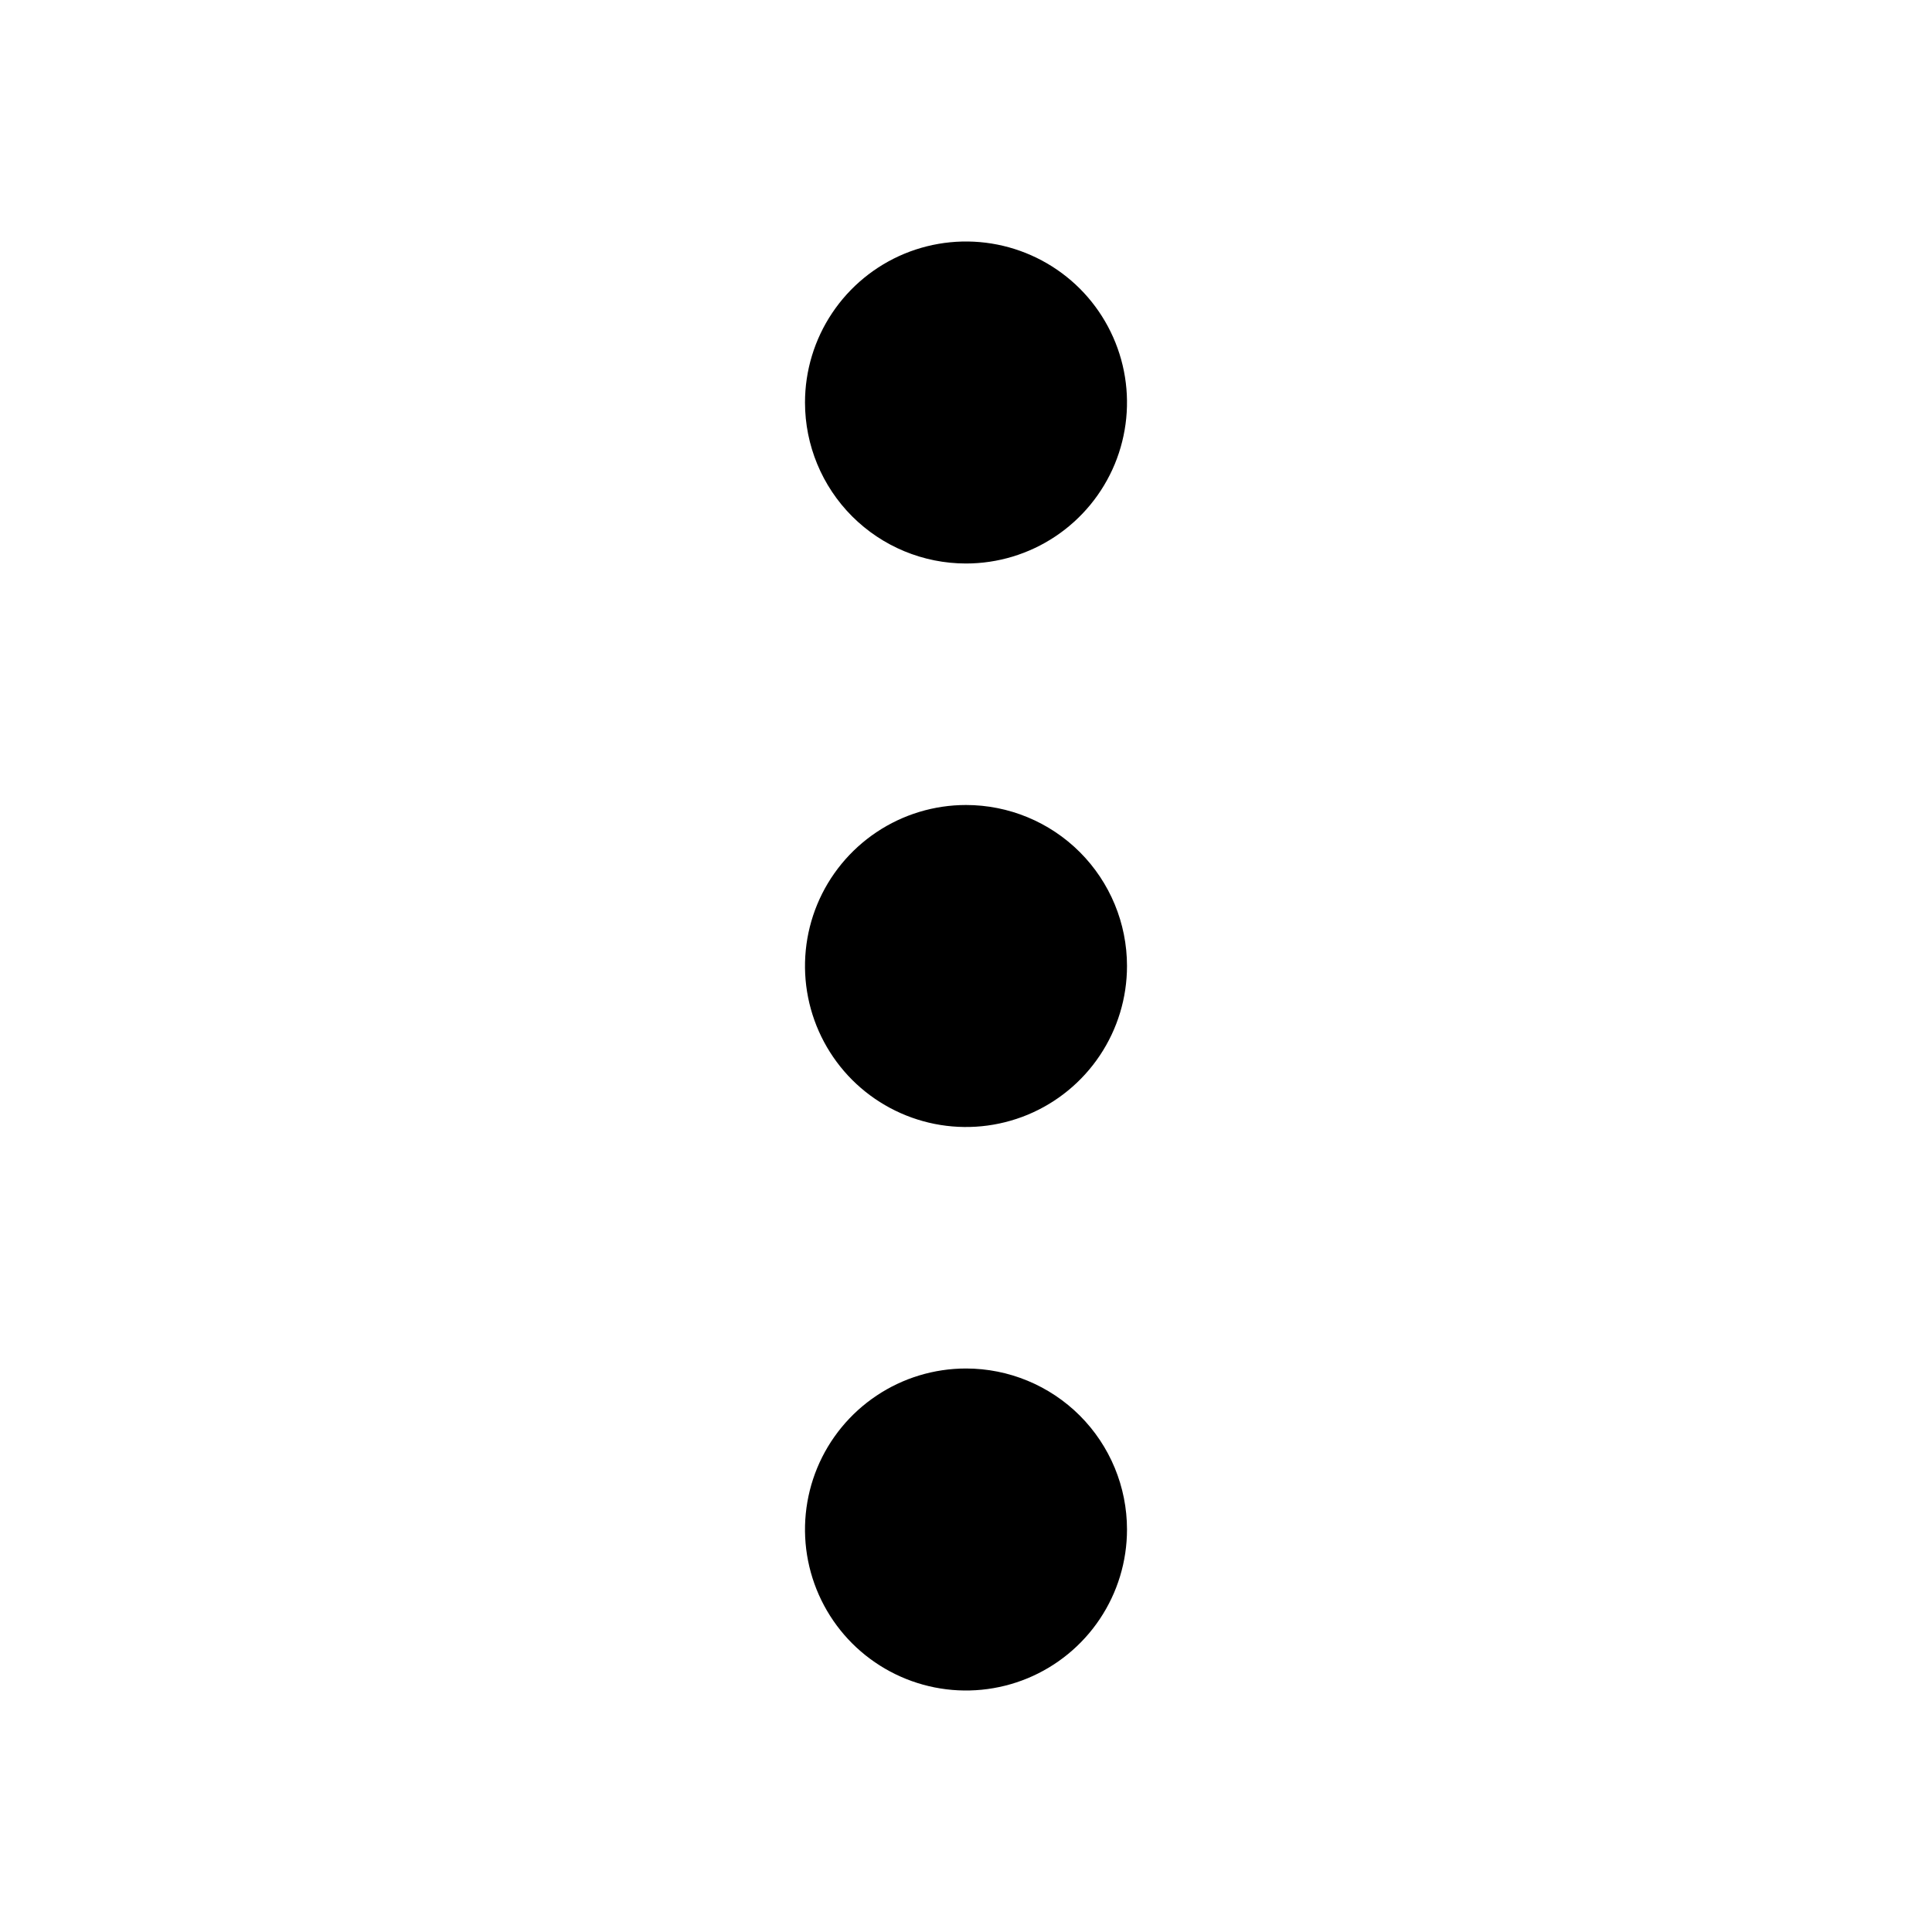
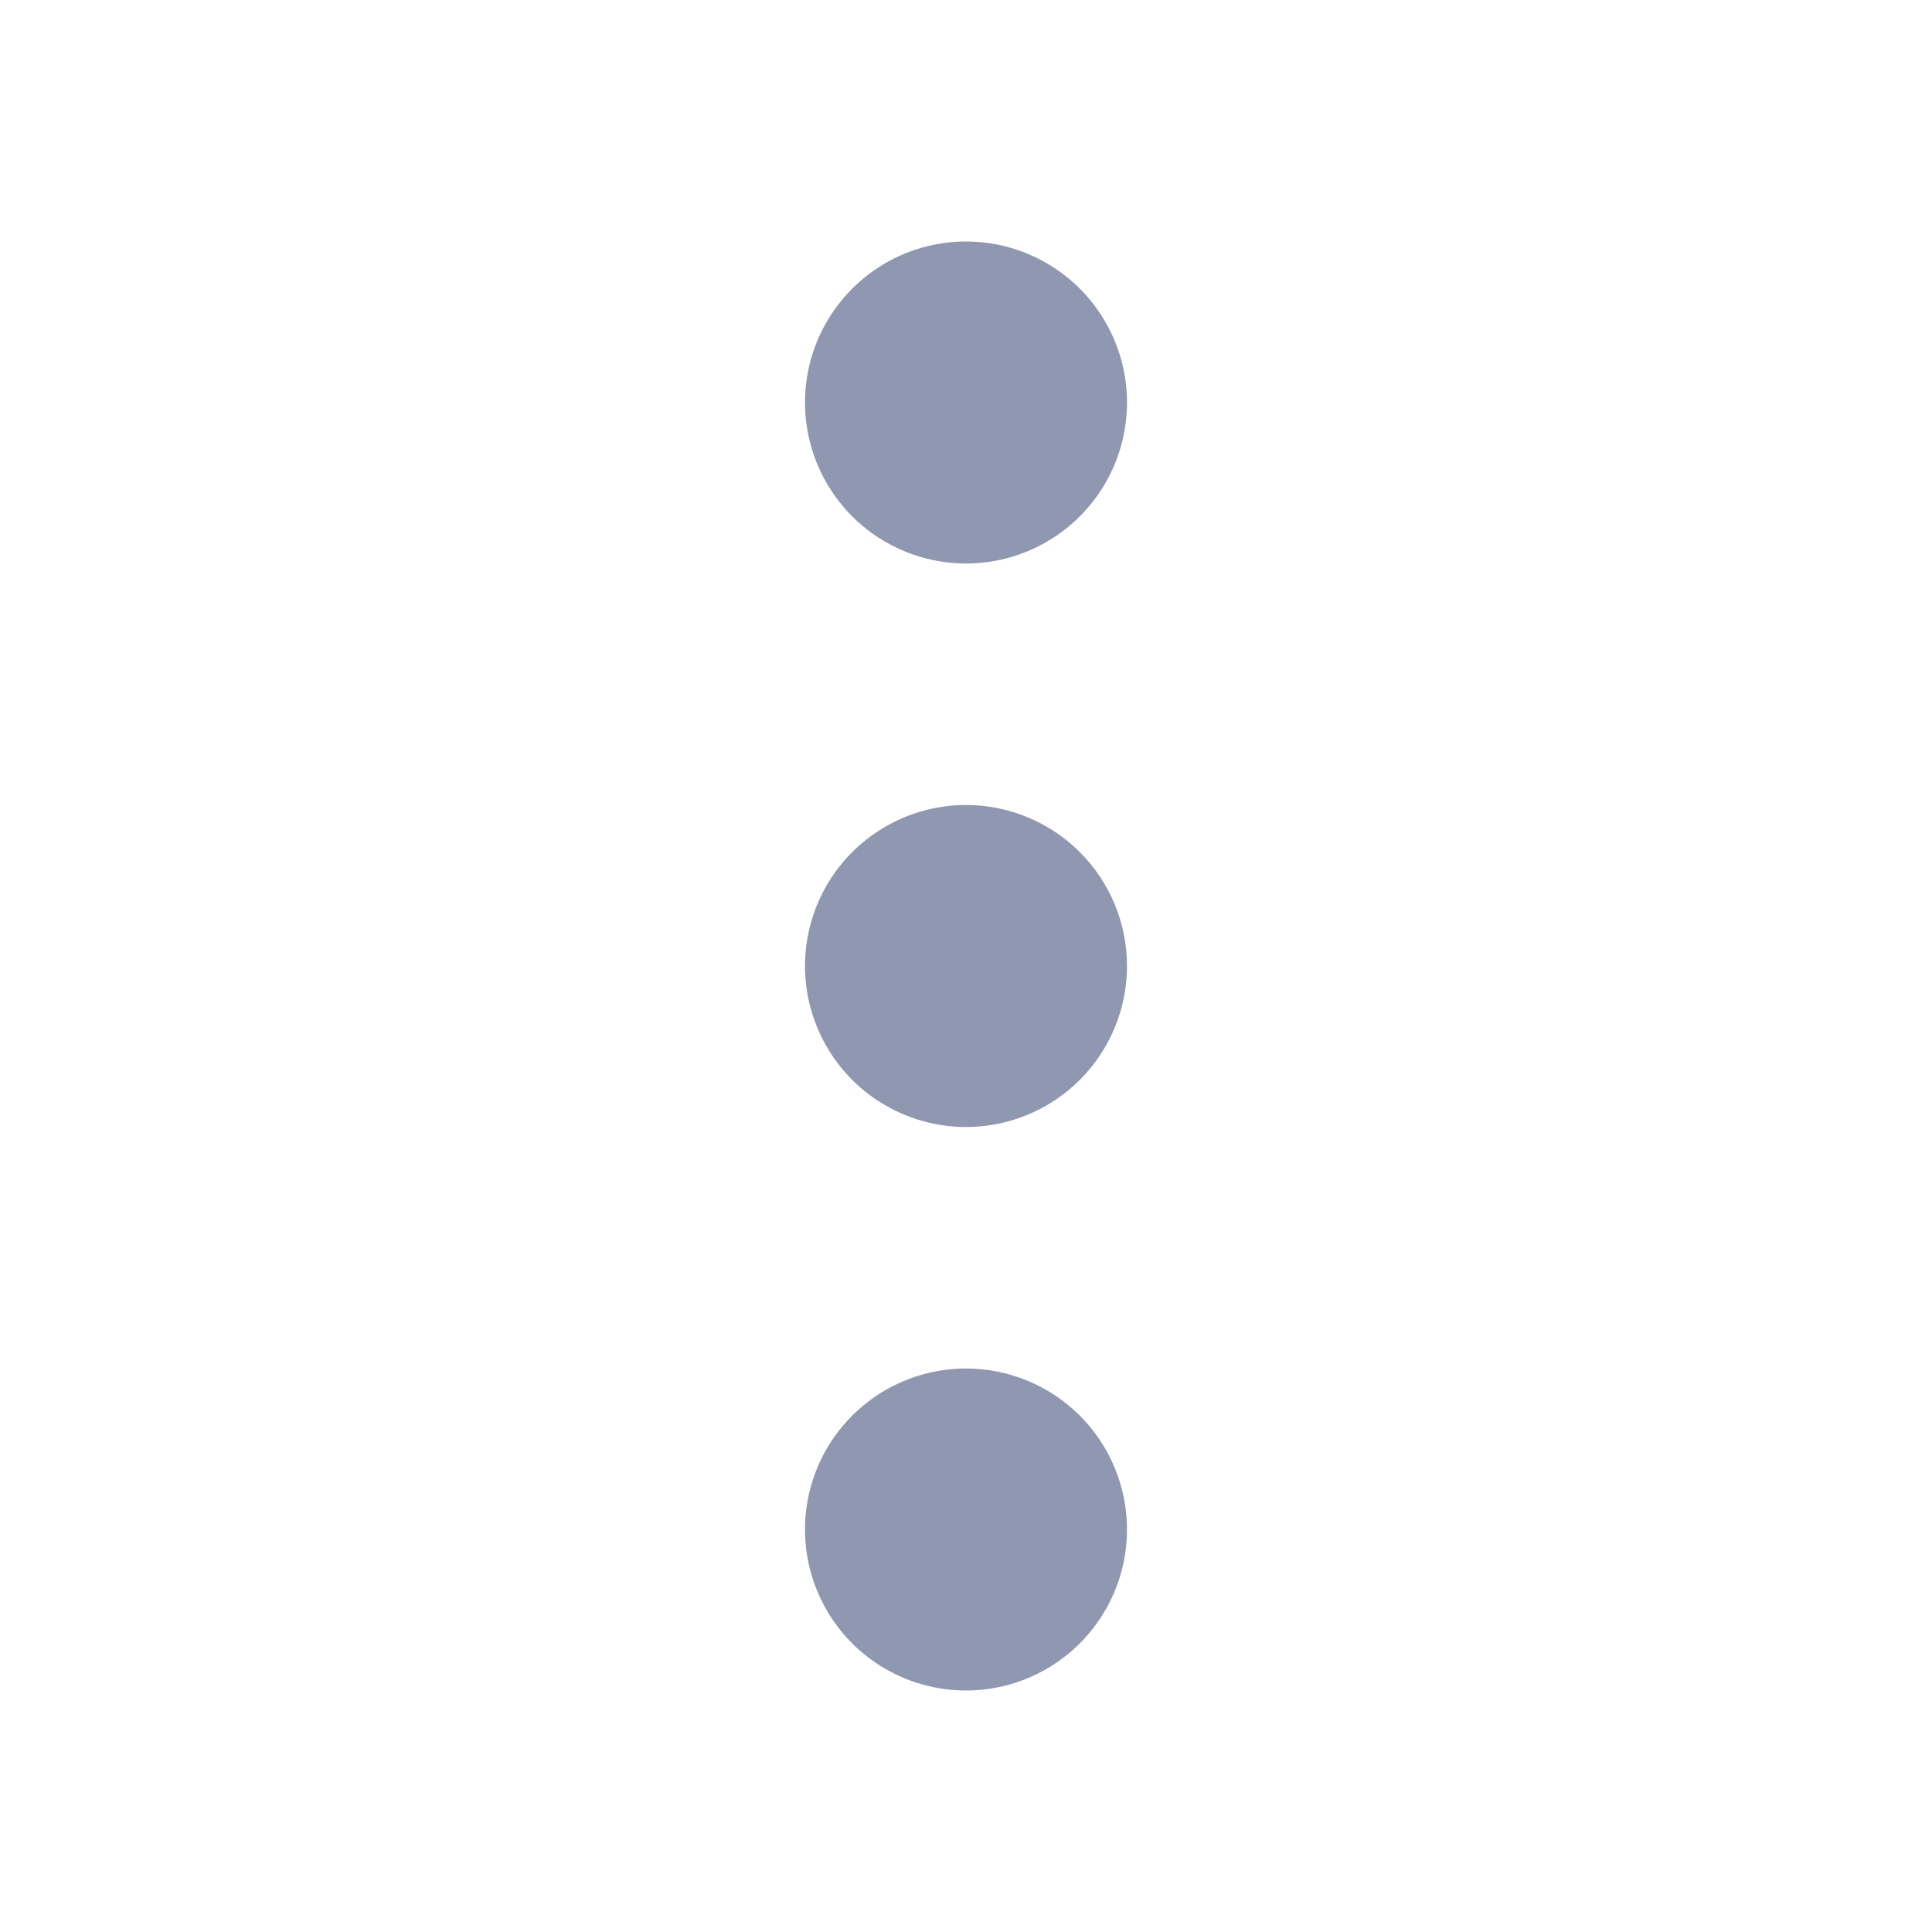
- <svg xmlns="http://www.w3.org/2000/svg" width="45" height="45" viewBox="0 0 45 45" fill="none">
-   <path d="M22.5 13.125C23.242 13.125 23.967 12.905 24.583 12.493C25.2 12.081 25.681 11.495 25.965 10.81C26.248 10.125 26.323 9.371 26.178 8.643C26.033 7.916 25.676 7.248 25.152 6.723C24.627 6.199 23.959 5.842 23.232 5.697C22.504 5.552 21.75 5.627 21.065 5.91C20.38 6.194 19.794 6.675 19.382 7.292C18.97 7.908 18.75 8.633 18.75 9.375C18.75 10.37 19.145 11.323 19.848 12.027C20.552 12.73 21.505 13.125 22.5 13.125ZM22.5 31.875C21.758 31.875 21.033 32.095 20.417 32.507C19.8 32.919 19.319 33.505 19.035 34.19C18.752 34.875 18.677 35.629 18.822 36.357C18.967 37.084 19.324 37.752 19.848 38.277C20.373 38.801 21.041 39.158 21.768 39.303C22.496 39.448 23.25 39.373 23.935 39.09C24.62 38.806 25.206 38.325 25.618 37.708C26.03 37.092 26.25 36.367 26.25 35.625C26.25 34.63 25.855 33.677 25.152 32.973C24.448 32.27 23.495 31.875 22.5 31.875ZM22.5 18.75C21.758 18.75 21.033 18.97 20.417 19.382C19.8 19.794 19.319 20.38 19.035 21.065C18.752 21.75 18.677 22.504 18.822 23.232C18.967 23.959 19.324 24.627 19.848 25.152C20.373 25.676 21.041 26.033 21.768 26.178C22.496 26.323 23.25 26.248 23.935 25.965C24.62 25.681 25.206 25.2 25.618 24.583C26.03 23.967 26.25 23.242 26.25 22.5C26.25 21.505 25.855 20.552 25.152 19.848C24.448 19.145 23.495 18.75 22.5 18.75Z" fill="black" />
+ <svg xmlns="http://www.w3.org/2000/svg" fill="#9098B1" width="45" height="45" viewBox="0 0 45 45">
+   <path d="M22.5 13.125C23.242 13.125 23.967 12.905 24.583 12.493C25.2 12.081 25.681 11.495 25.965 10.81C26.248 10.125 26.323 9.371 26.178 8.643C26.033 7.916 25.676 7.248 25.152 6.723C24.627 6.199 23.959 5.842 23.232 5.697C22.504 5.552 21.75 5.627 21.065 5.91C20.38 6.194 19.794 6.675 19.382 7.292C18.97 7.908 18.75 8.633 18.75 9.375C18.75 10.37 19.145 11.323 19.848 12.027C20.552 12.73 21.505 13.125 22.5 13.125ZM22.5 31.875C21.758 31.875 21.033 32.095 20.417 32.507C19.8 32.919 19.319 33.505 19.035 34.19C18.752 34.875 18.677 35.629 18.822 36.357C18.967 37.084 19.324 37.752 19.848 38.277C20.373 38.801 21.041 39.158 21.768 39.303C22.496 39.448 23.25 39.373 23.935 39.09C24.62 38.806 25.206 38.325 25.618 37.708C26.03 37.092 26.25 36.367 26.25 35.625C26.25 34.63 25.855 33.677 25.152 32.973C24.448 32.27 23.495 31.875 22.5 31.875ZM22.5 18.75C21.758 18.75 21.033 18.97 20.417 19.382C19.8 19.794 19.319 20.38 19.035 21.065C18.752 21.75 18.677 22.504 18.822 23.232C18.967 23.959 19.324 24.627 19.848 25.152C20.373 25.676 21.041 26.033 21.768 26.178C22.496 26.323 23.25 26.248 23.935 25.965C24.62 25.681 25.206 25.2 25.618 24.583C26.03 23.967 26.25 23.242 26.25 22.5C26.25 21.505 25.855 20.552 25.152 19.848C24.448 19.145 23.495 18.75 22.5 18.75Z" />
</svg>
